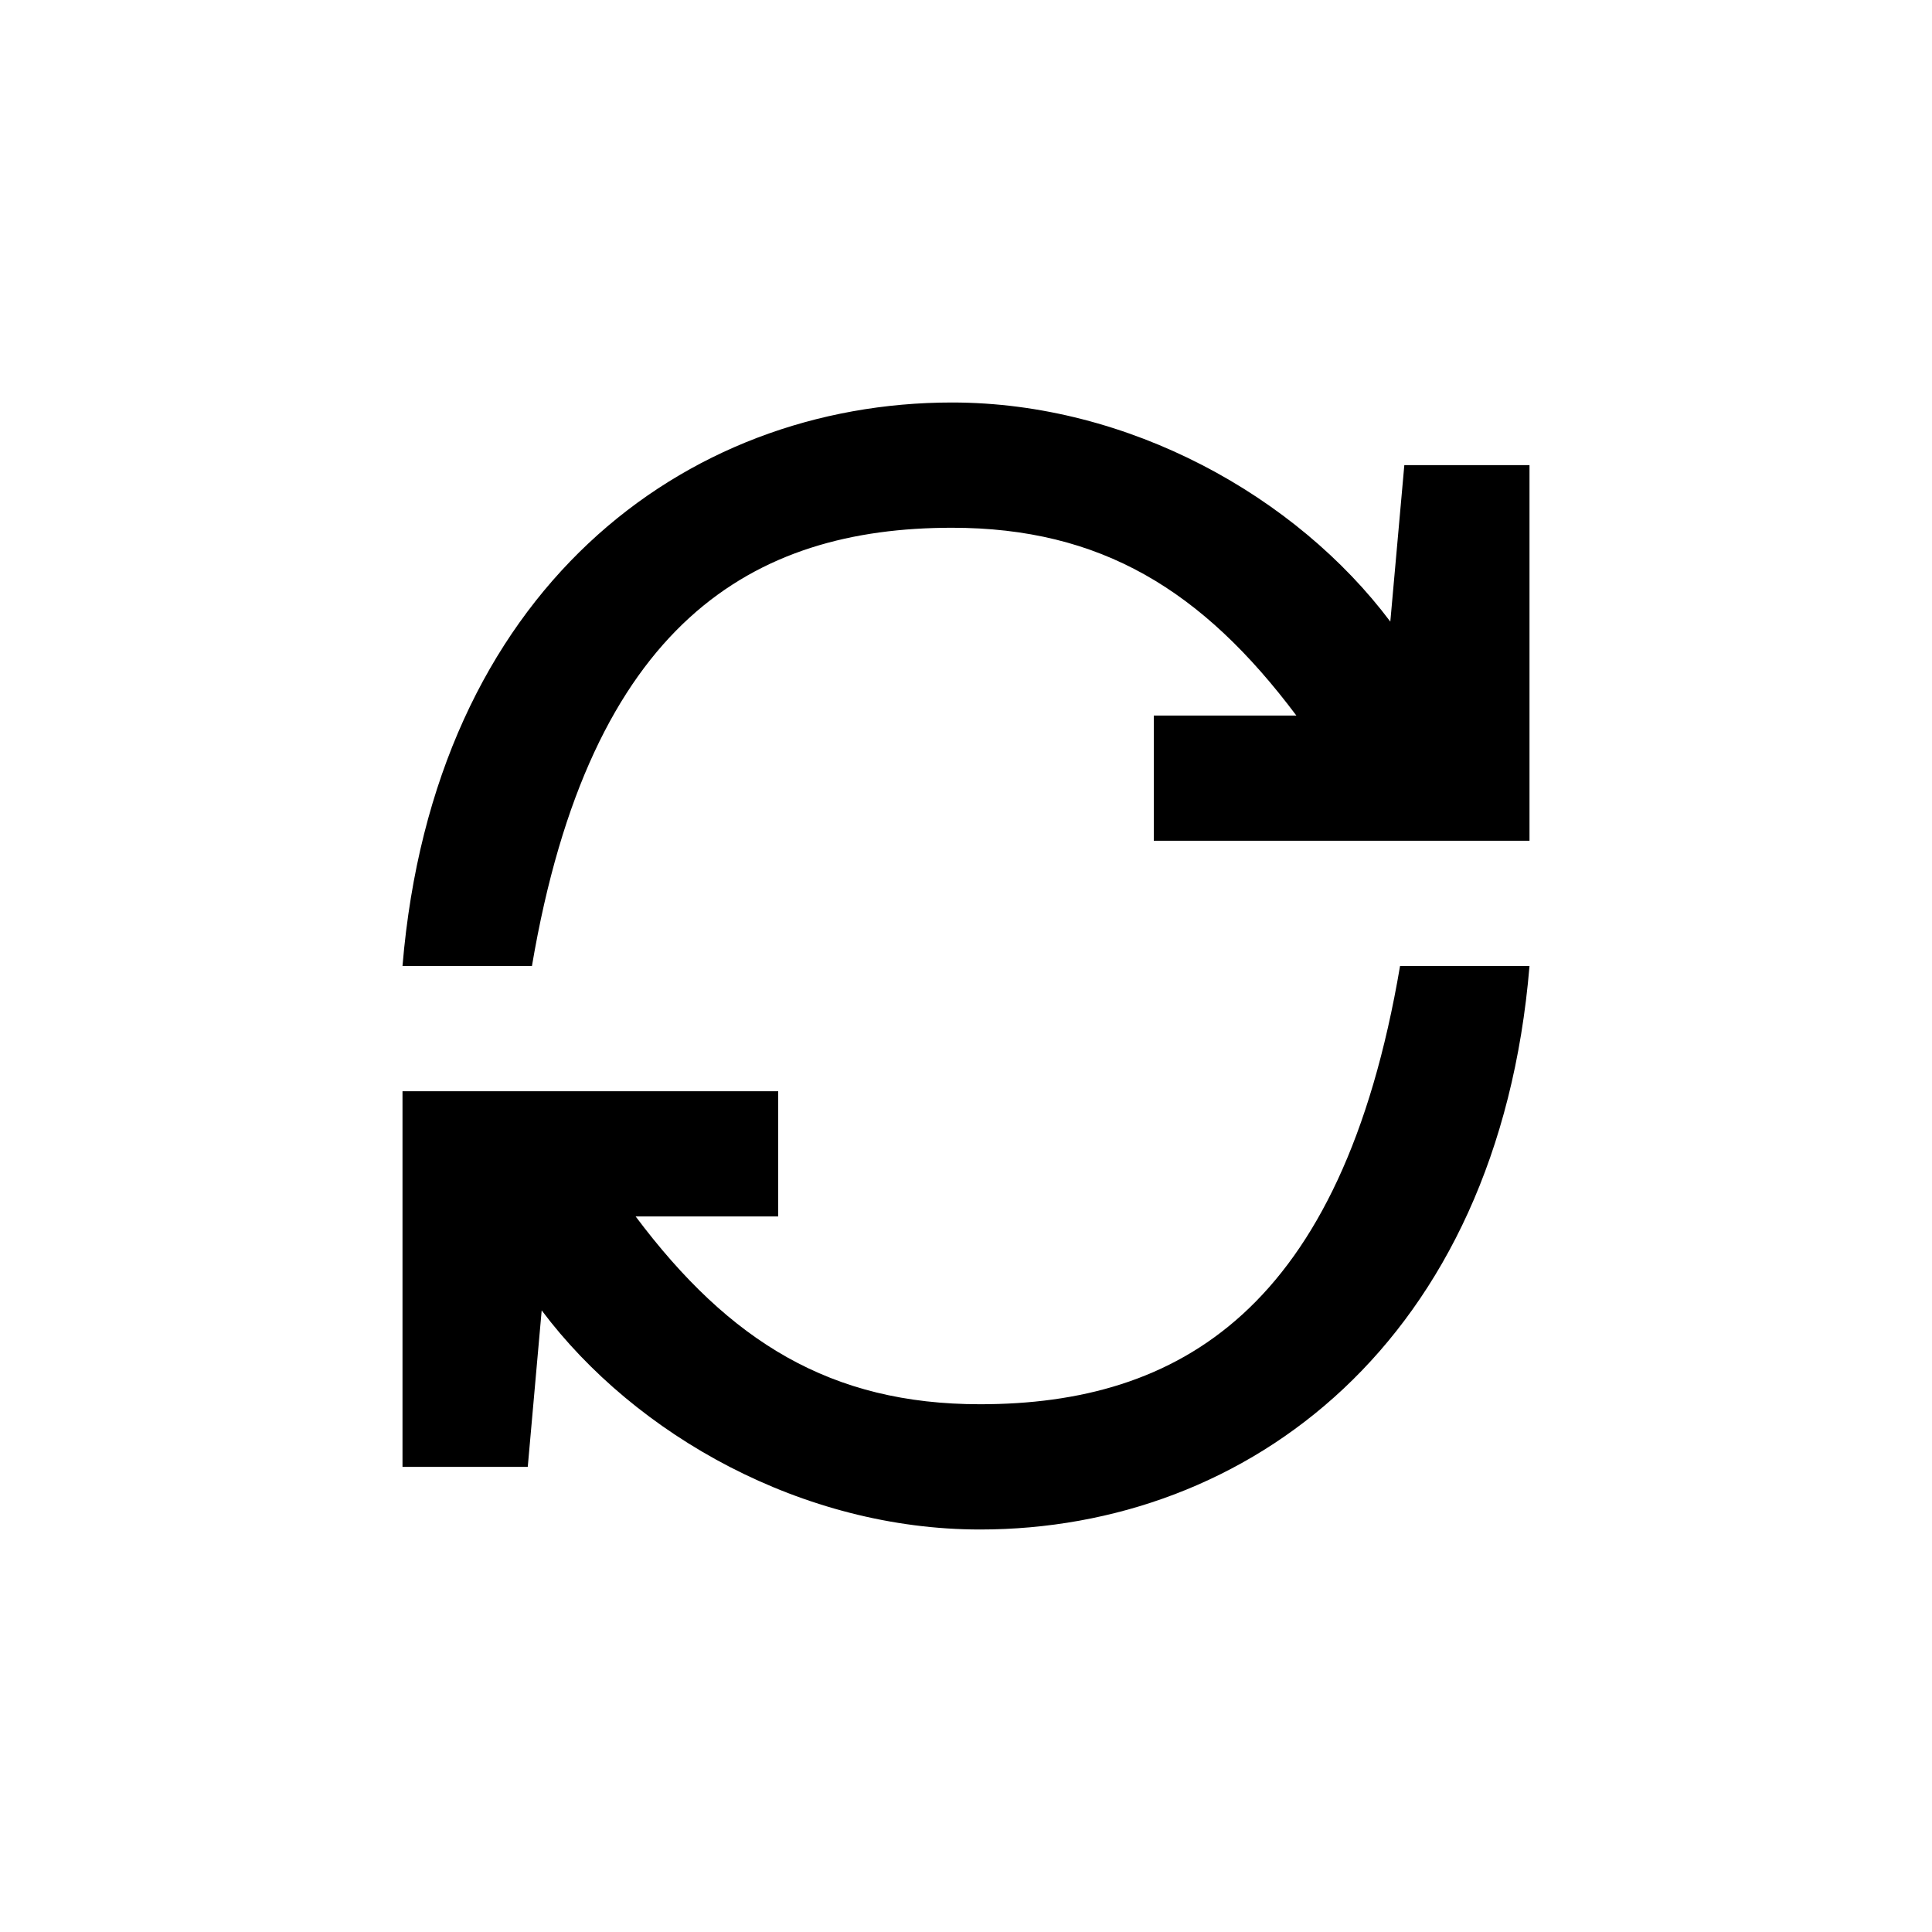
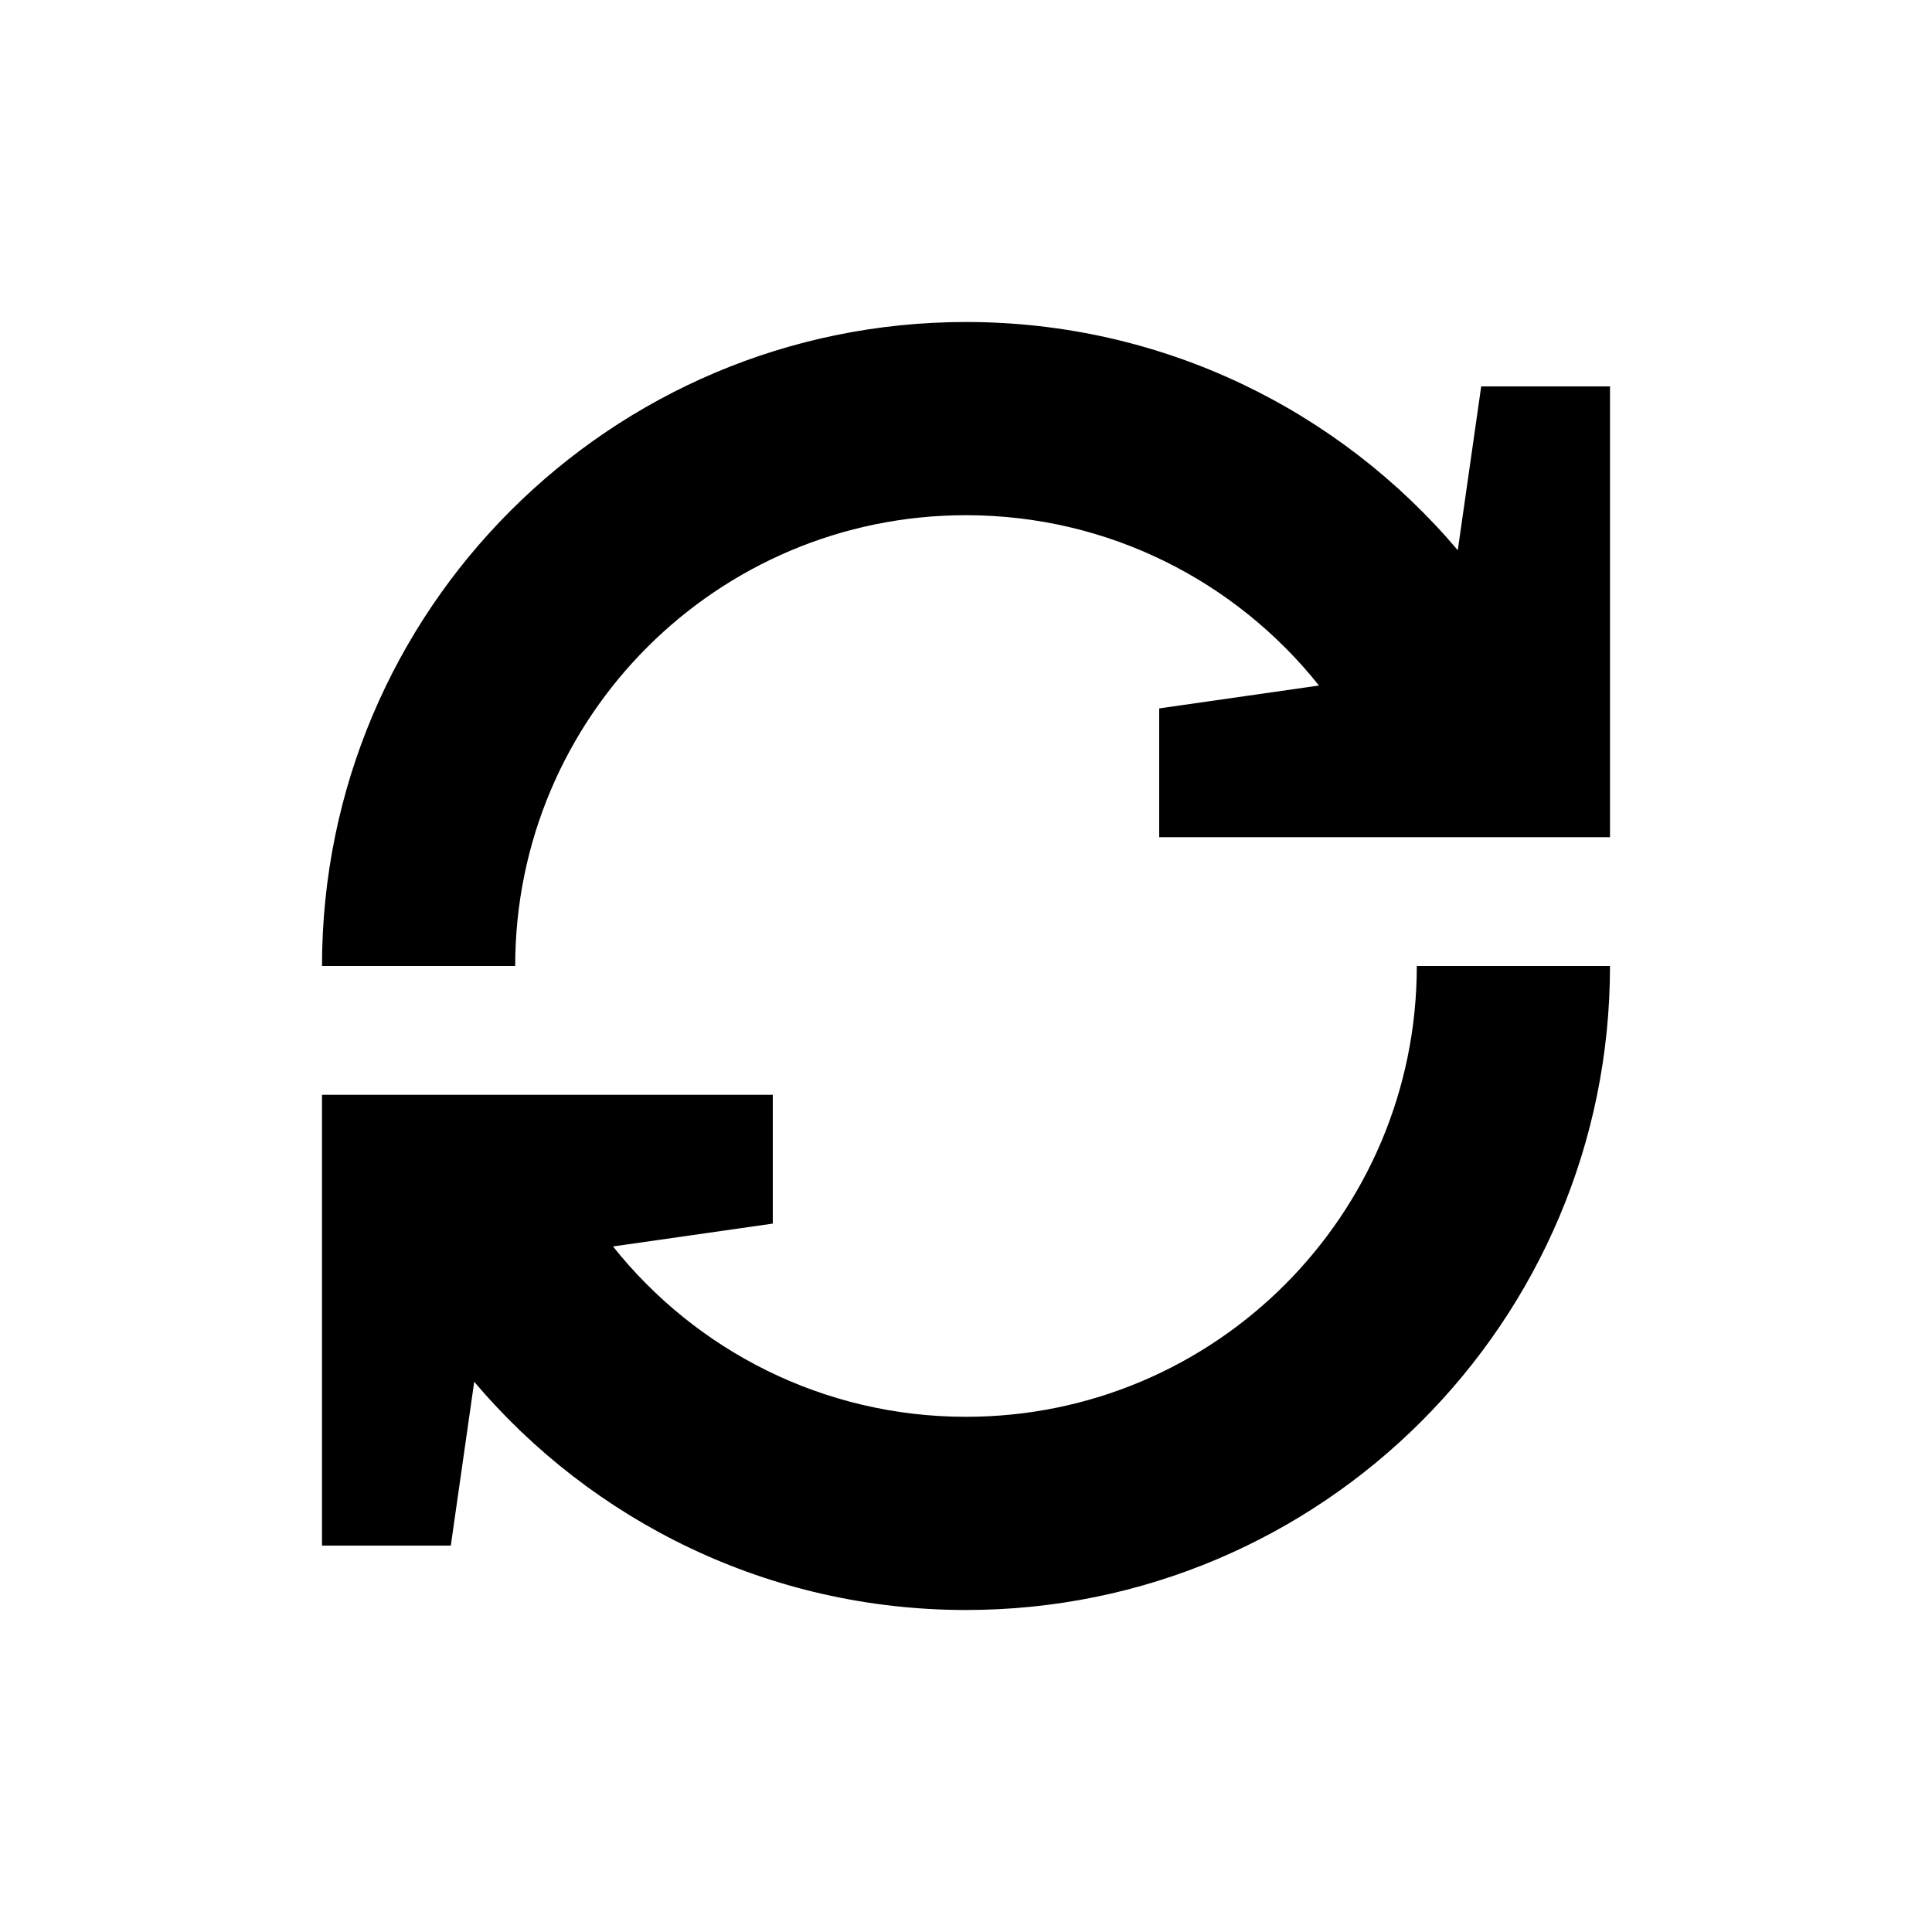
<svg xmlns="http://www.w3.org/2000/svg" width="24" height="24" viewBox="0 0 24 24" fill="none">
  <rect width="24" height="24" fill="none" />
-   <path d="M14.333 8.889H16.104C14.938 7.333 13.677 6.556 11.826 6.556C9.36 6.556 7.333 7.722 6.608 12H5C5.389 7.333 8.495 5 11.826 5C14.025 5 16.104 6.167 17.271 7.722L17.445 5.778H19V10.444H14.333V8.889Z" fill="#000000" />
-   <path d="M9.667 15.111H7.896C9.062 16.667 10.323 17.444 12.174 17.444C14.64 17.444 16.667 16.278 17.392 12H19C18.611 16.667 15.505 19 12.174 19C9.975 19 7.896 17.833 6.729 16.278L6.556 18.222H5V13.556H9.667V15.111Z" fill="#000000" />
+   <path d="M6.4 12C6.4 8.907 8.907 6.4 12 6.4C13.776 6.4 15.359 7.227 16.385 8.516L14.4 8.8V10.4H20L20 4.8H18.4L18.109 6.835C16.642 5.101 14.45 4 12 4C7.582 4 4 7.582 4 12H6.4Z" fill="#000000" />
+   <path d="M12 17.6C15.093 17.6 17.6 15.093 17.6 12H20C20 16.418 16.418 20 12 20C9.551 20 7.358 18.899 5.891 17.165L5.6 19.2H4L4 13.6H9.6V15.2L7.615 15.484C8.641 16.773 10.224 17.6 12 17.6Z" fill="#000000" />
</svg>
